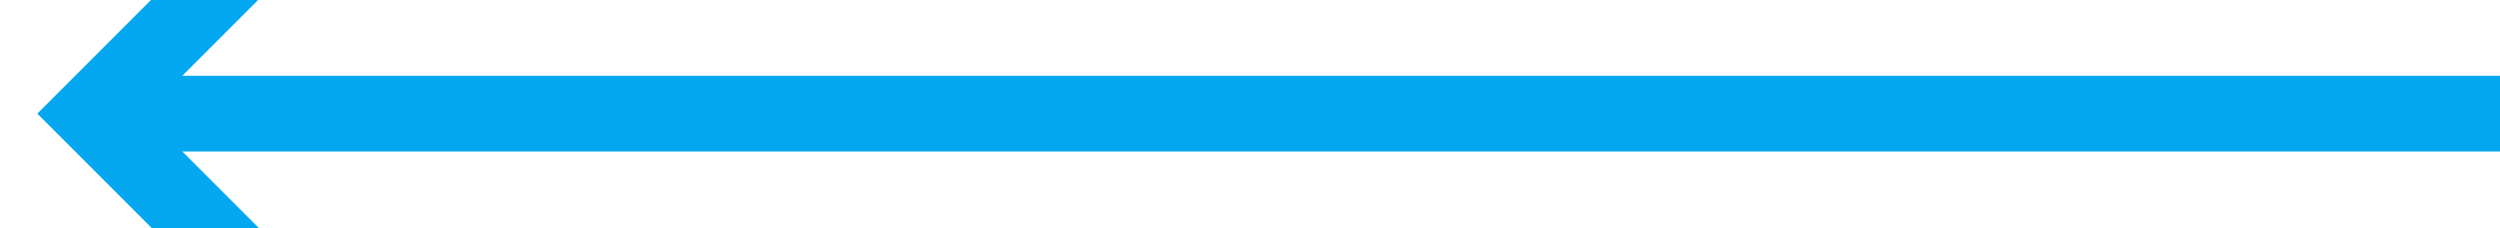
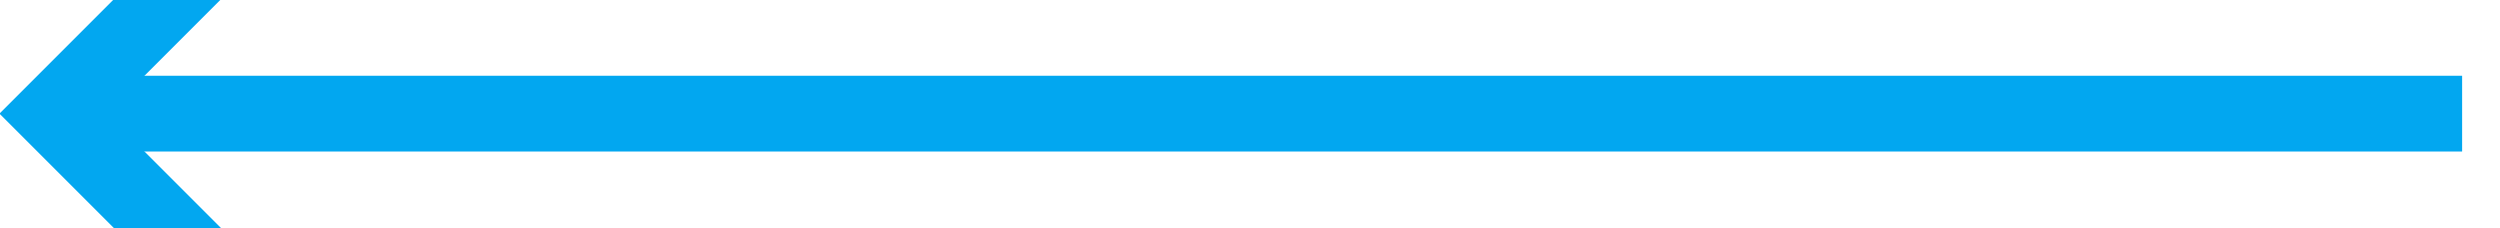
- <svg xmlns="http://www.w3.org/2000/svg" version="1.1" width="66px" height="6px" viewBox="164 3290  66 6">
-   <g transform="matrix(-1 0 0 -1 394 6586 )">
-     <path d="M 221.893 3288.707  L 226.186 3293  L 221.893 3297.293  L 223.307 3298.707  L 228.307 3293.707  L 229.014 3293  L 228.307 3292.293  L 223.307 3287.293  L 221.893 3288.707  Z " fill-rule="nonzero" fill="#02a7f0" stroke="none" />
-     <rect fill-rule="evenodd" fill="#02a7f0" stroke="none" x="164" y="3292" width="63" height="2" />
+ <svg xmlns="http://www.w3.org/2000/svg" version="1.1" width="66px" height="6px" viewBox="328 590  66 6">
+   <g transform="matrix(-1 0 0 -1 722 1186 )">
+     <path d="M 386.893 588.707  L 391.186 593  L 386.893 597.293  L 388.307 598.707  L 393.307 593.707  L 394.014 593  L 393.307 592.293  L 388.307 587.293  L 386.893 588.707  Z " fill-rule="nonzero" fill="#02a7f0" stroke="none" />
+     <rect fill-rule="evenodd" fill="#02a7f0" stroke="none" x="329" y="592" width="63" height="2" />
    <path d="" stroke-width="2" stroke="#02a7f0" fill="none" />
  </g>
</svg>
